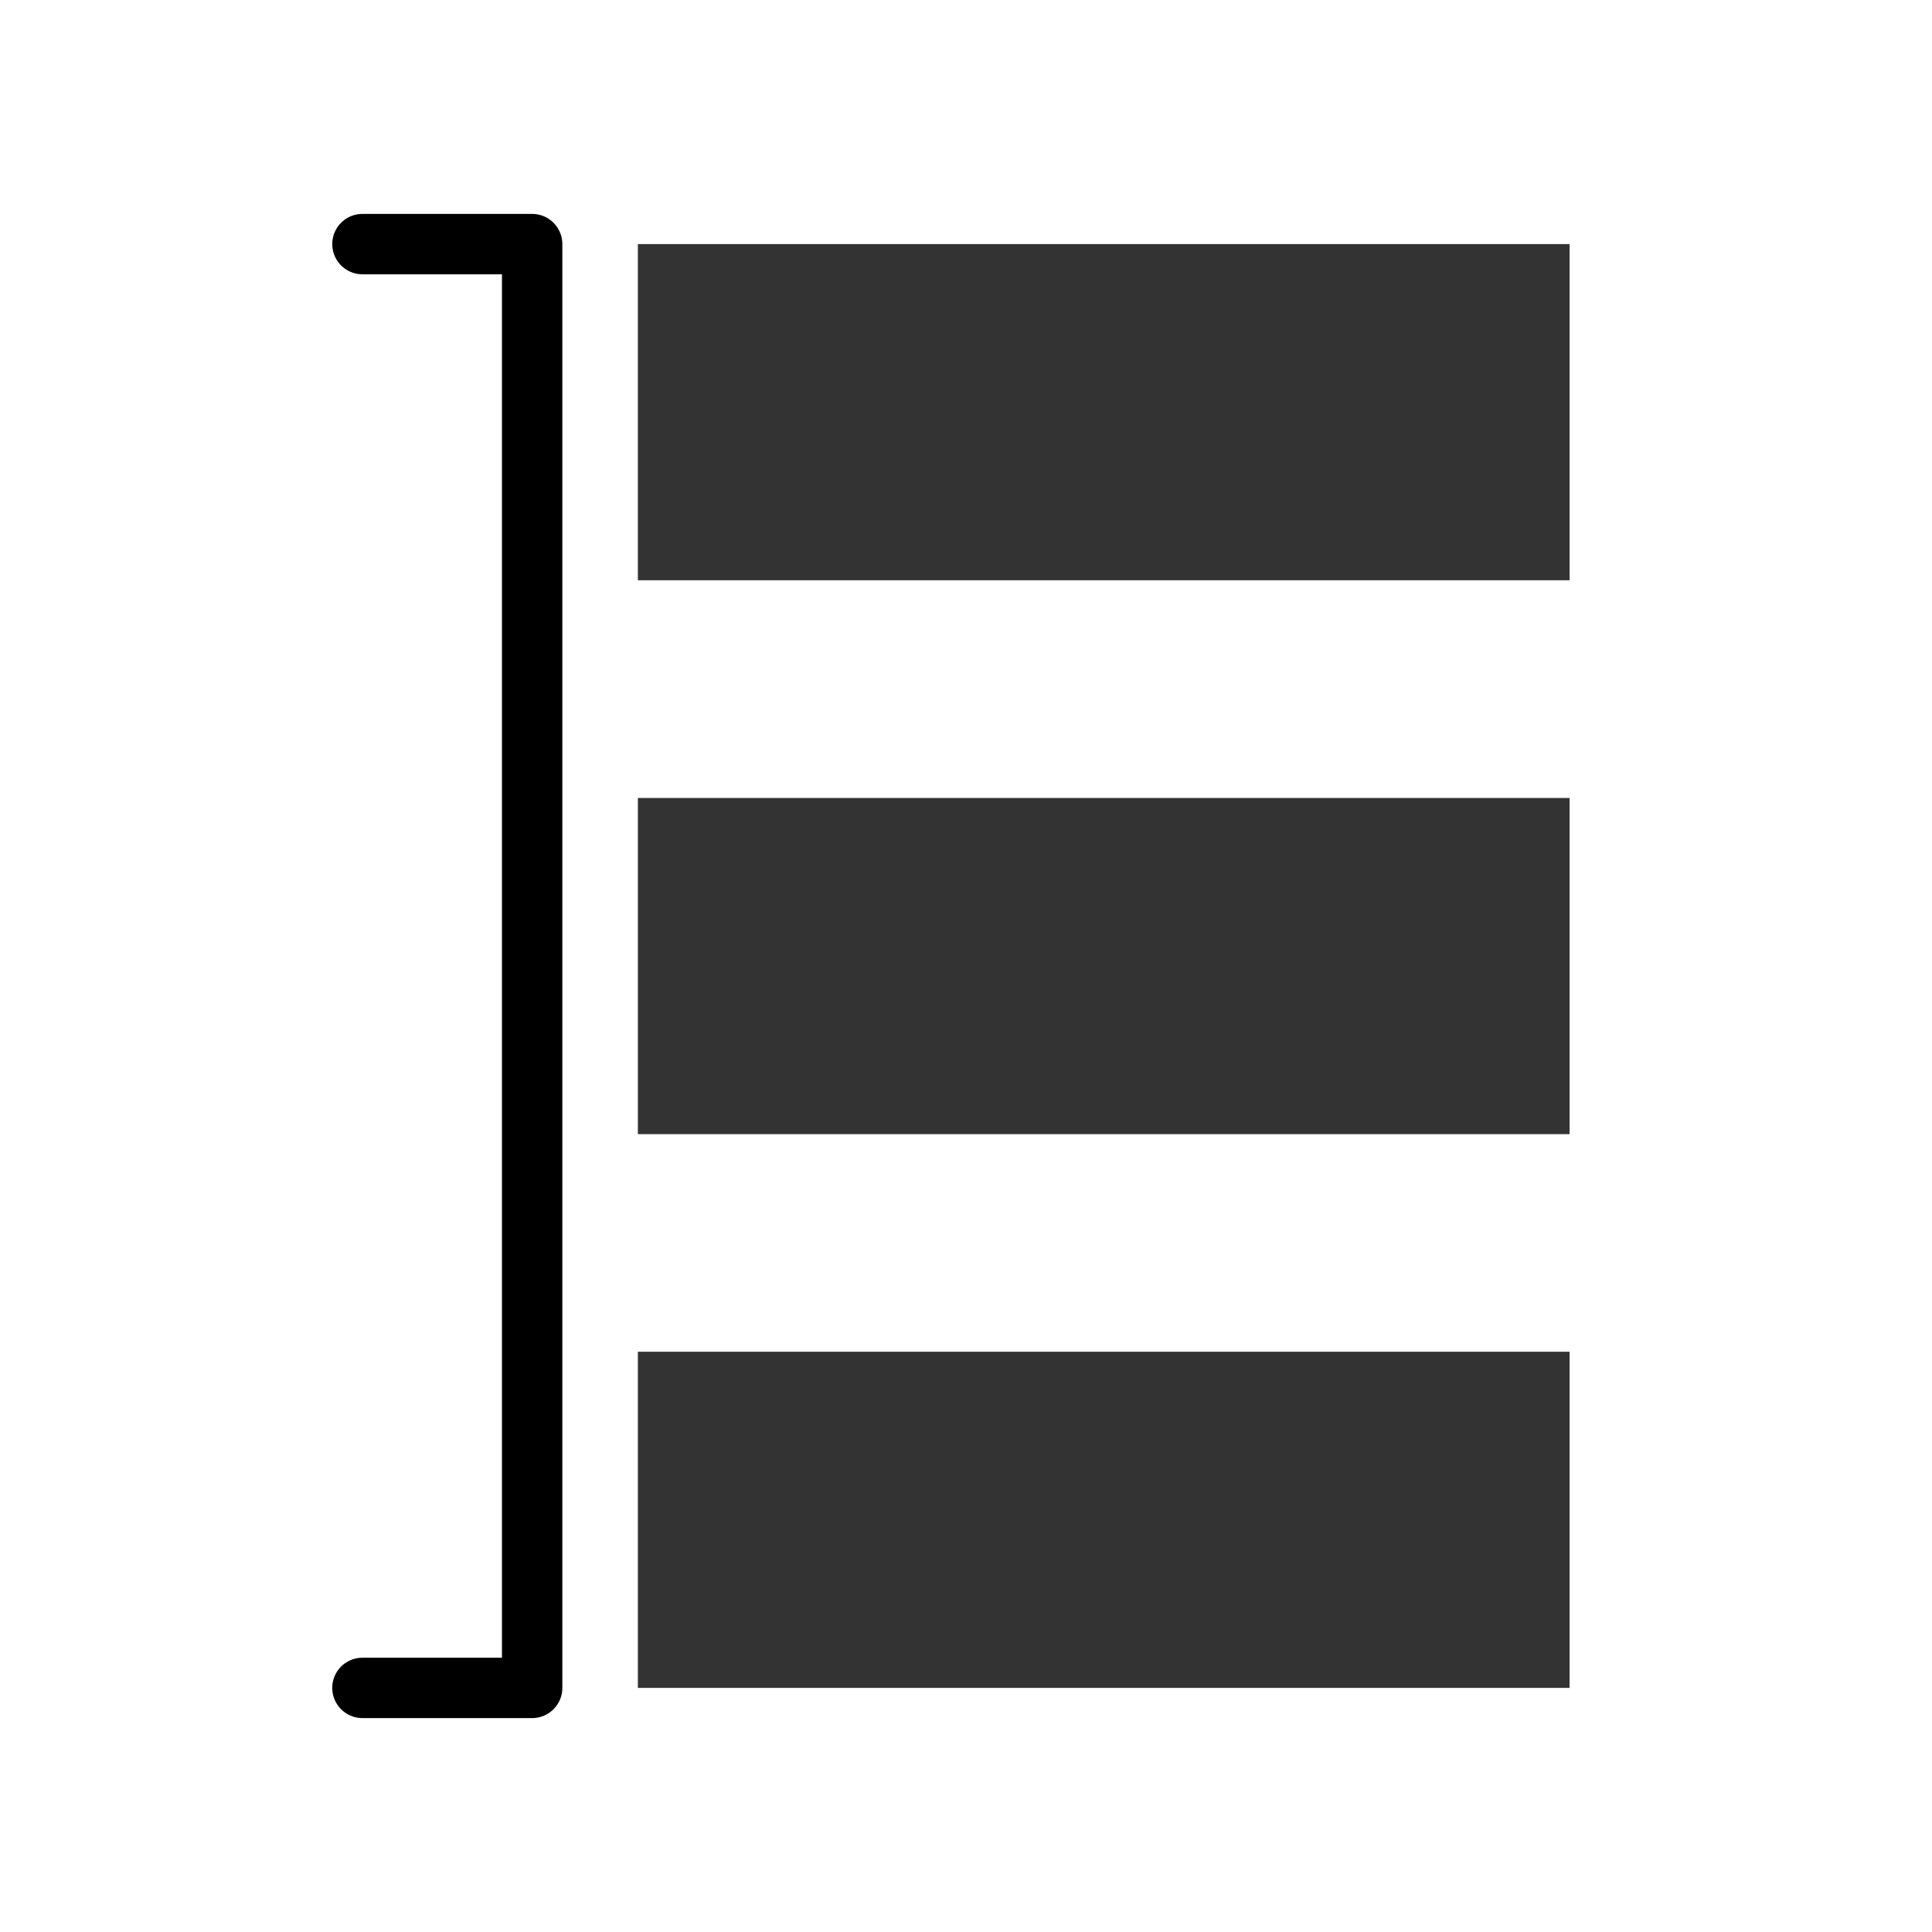
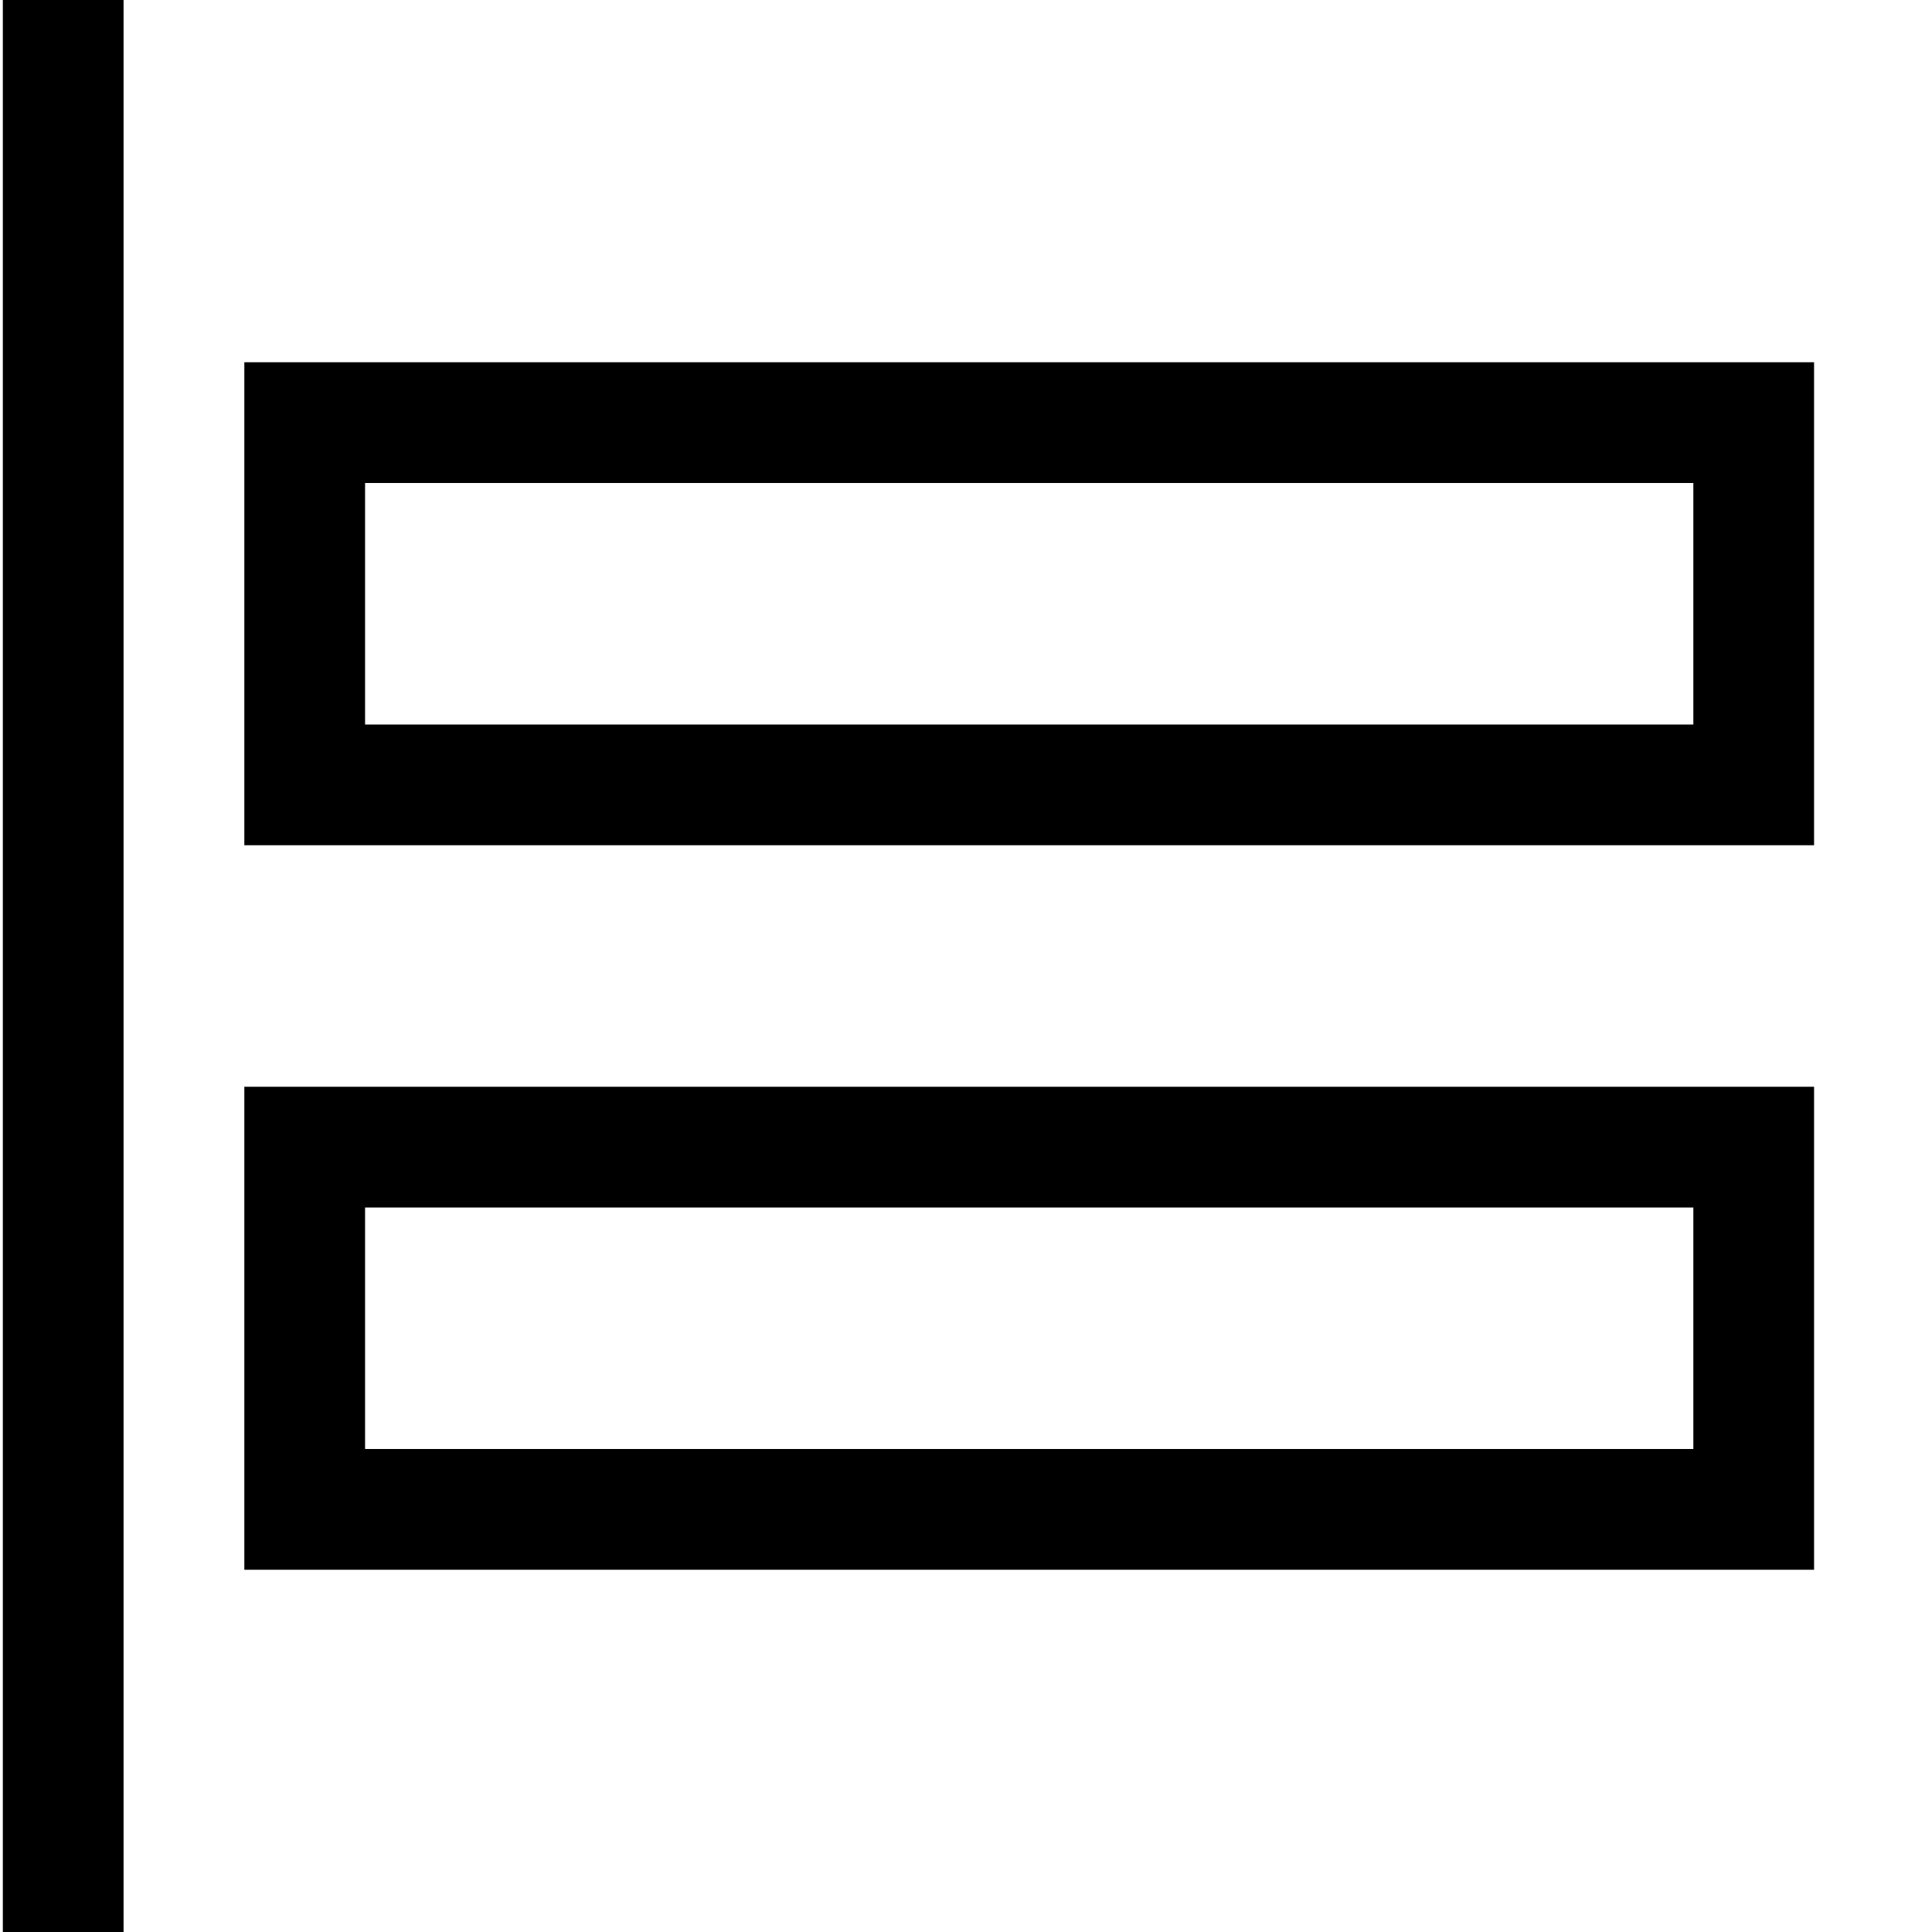
- <svg xmlns="http://www.w3.org/2000/svg" viewBox="0 0 32 32">
-   <polyline points="6.003 4.043 8.814 4.043 8.814 27.957 6.003 27.957" style="fill:none;stroke:#000;stroke-linecap:round;stroke-linejoin:round" />
-   <rect x="15.497" y="-0.889" width="5.568" height="15.432" transform="translate(25.108 -11.45407) rotate(90)" style="fill-opacity:0.8" />
-   <rect x="15.497" y="17.457" width="5.568" height="15.432" transform="translate(43.45407 6.892) rotate(90)" style="fill-opacity:0.8" />
-   <rect x="15.497" y="8.285" width="5.568" height="15.432" transform="translate(34.28212 -2.27995) rotate(90)" style="fill-opacity:0.8" />
+ <svg xmlns="http://www.w3.org/2000/svg" viewBox="0 0 2048 2048" width="2048" height="2048">
+   <path transform="translate(-125, 0) rotate(180, 1024, 1024)" d="M 1920 0 v 2048 h -128 V 0 h 128 z M 512 384 h 1152 v 512 H 0 V 384 z m 128 384 h 896 V 512 H 128v 256 z M 0 1152 h 1664 v 512 H 0 v -512 z m 128 384 h 1408 v -256 H 128 v 256 z" />
</svg>
